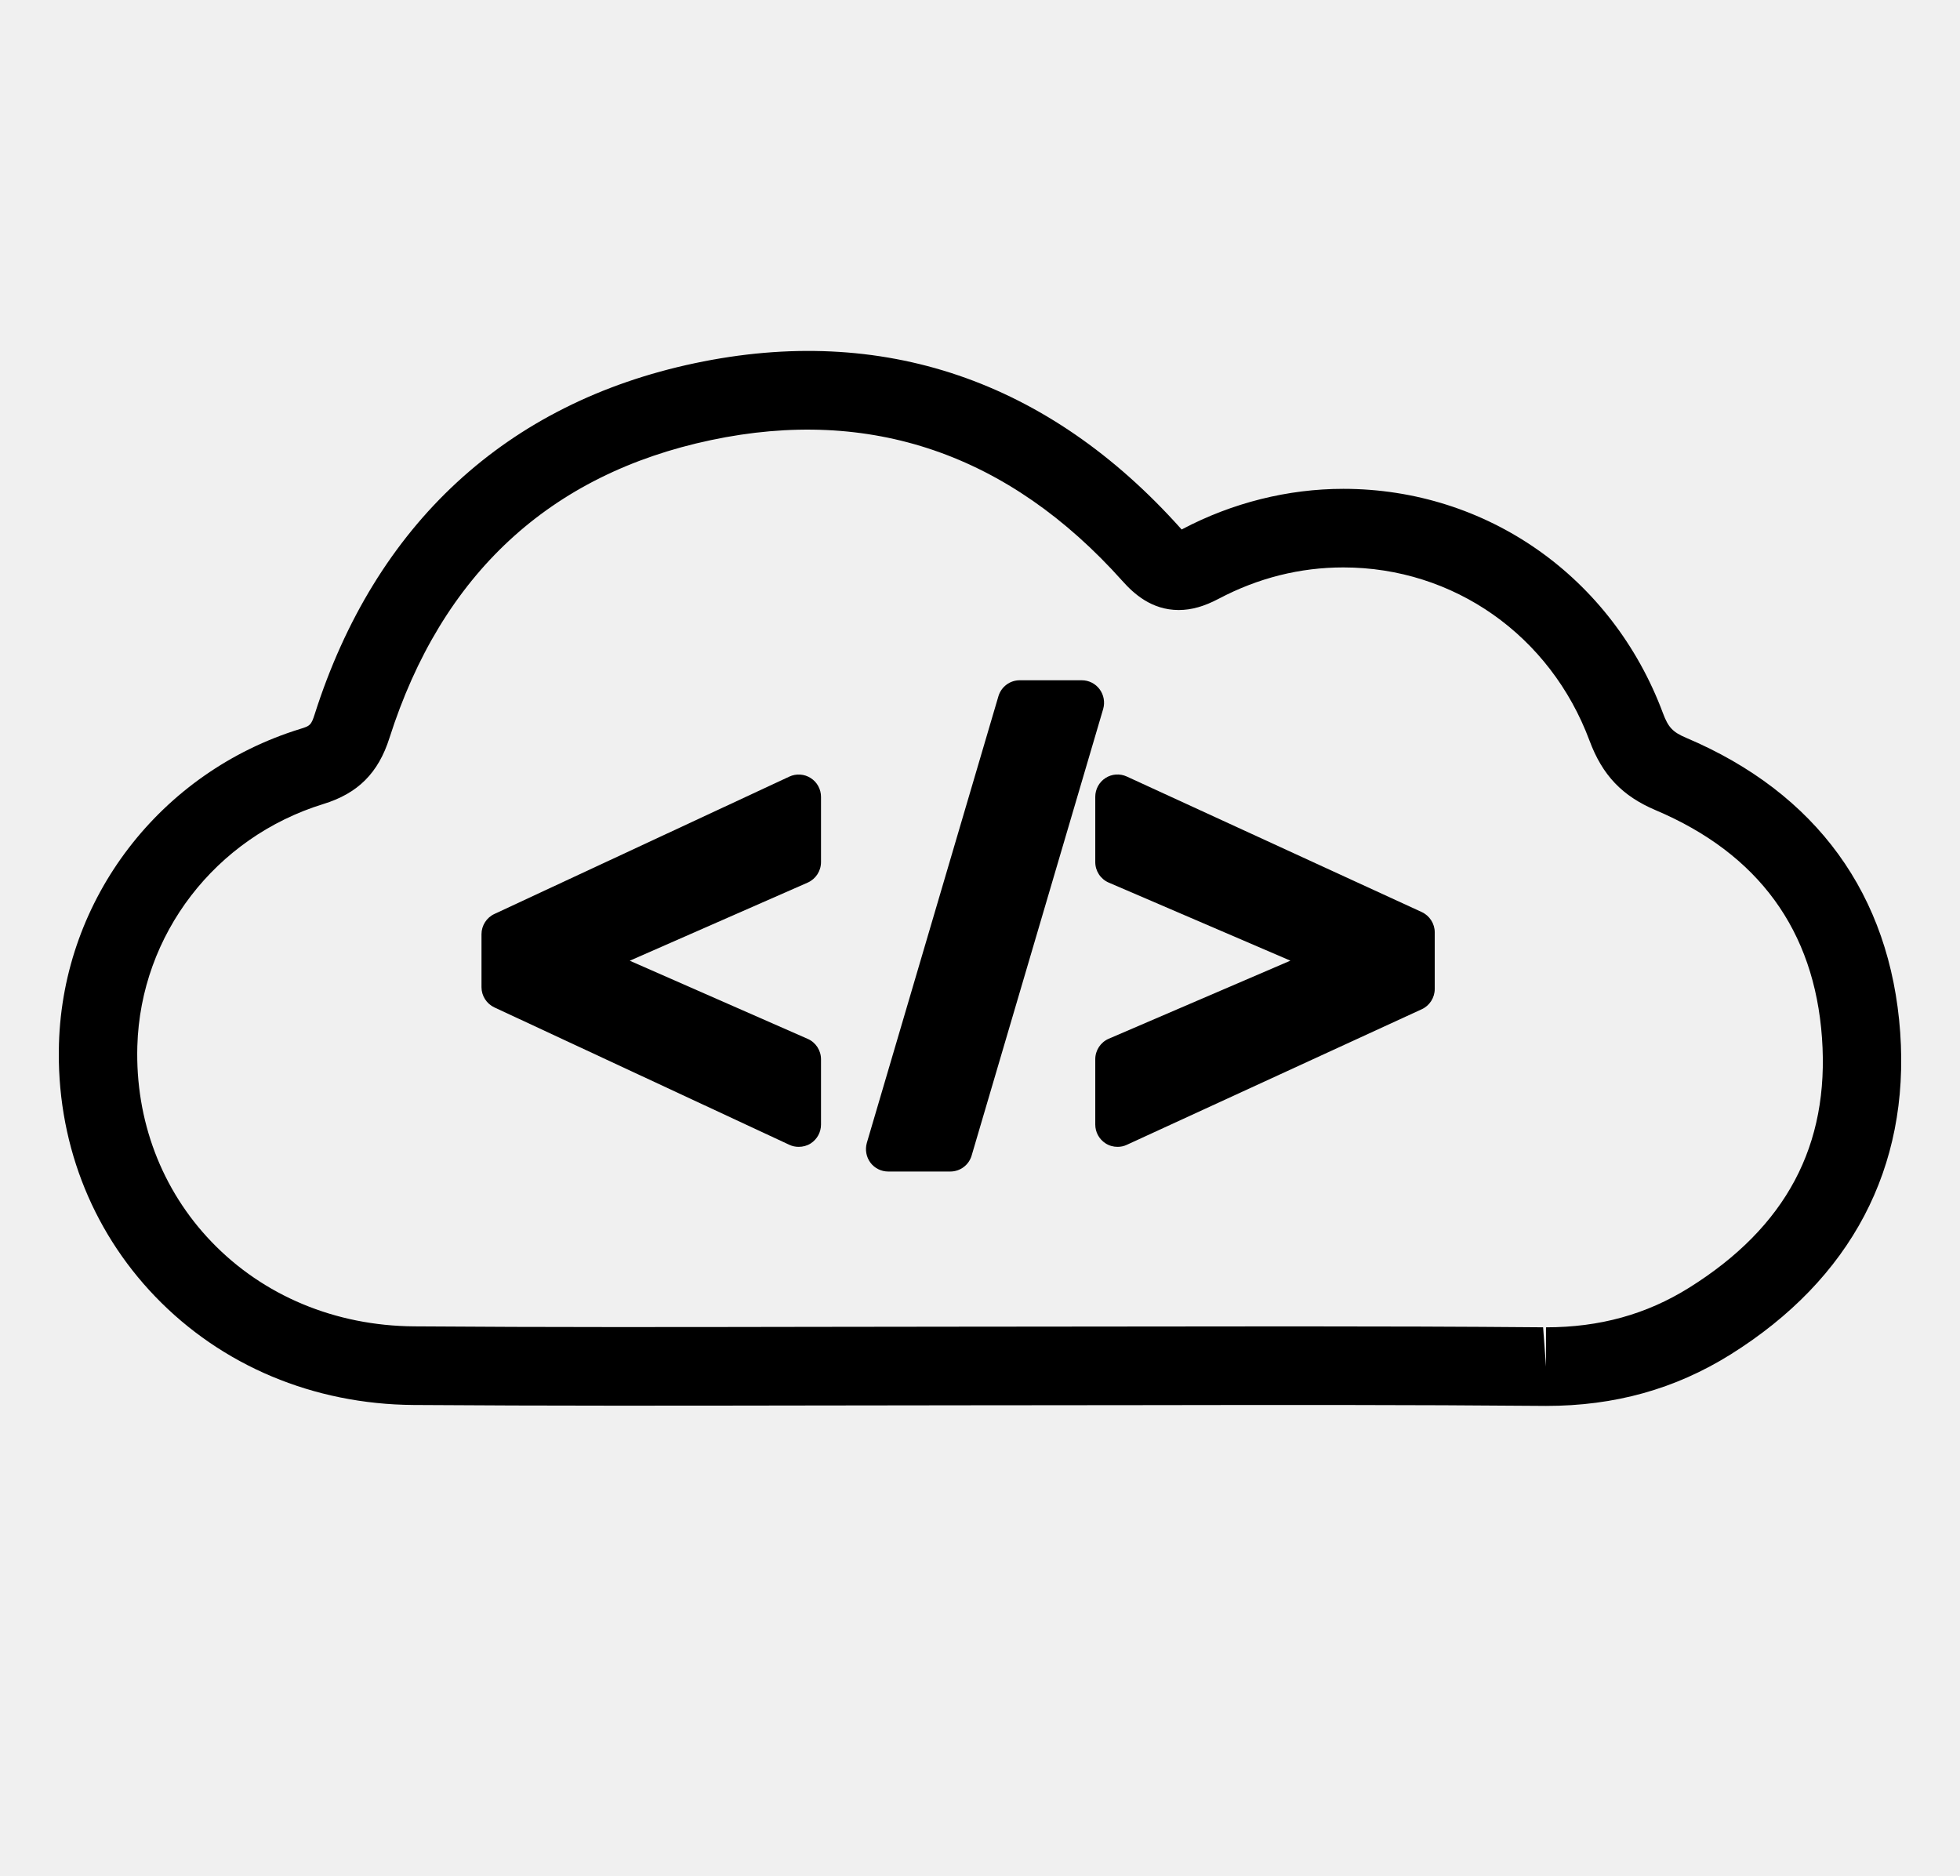
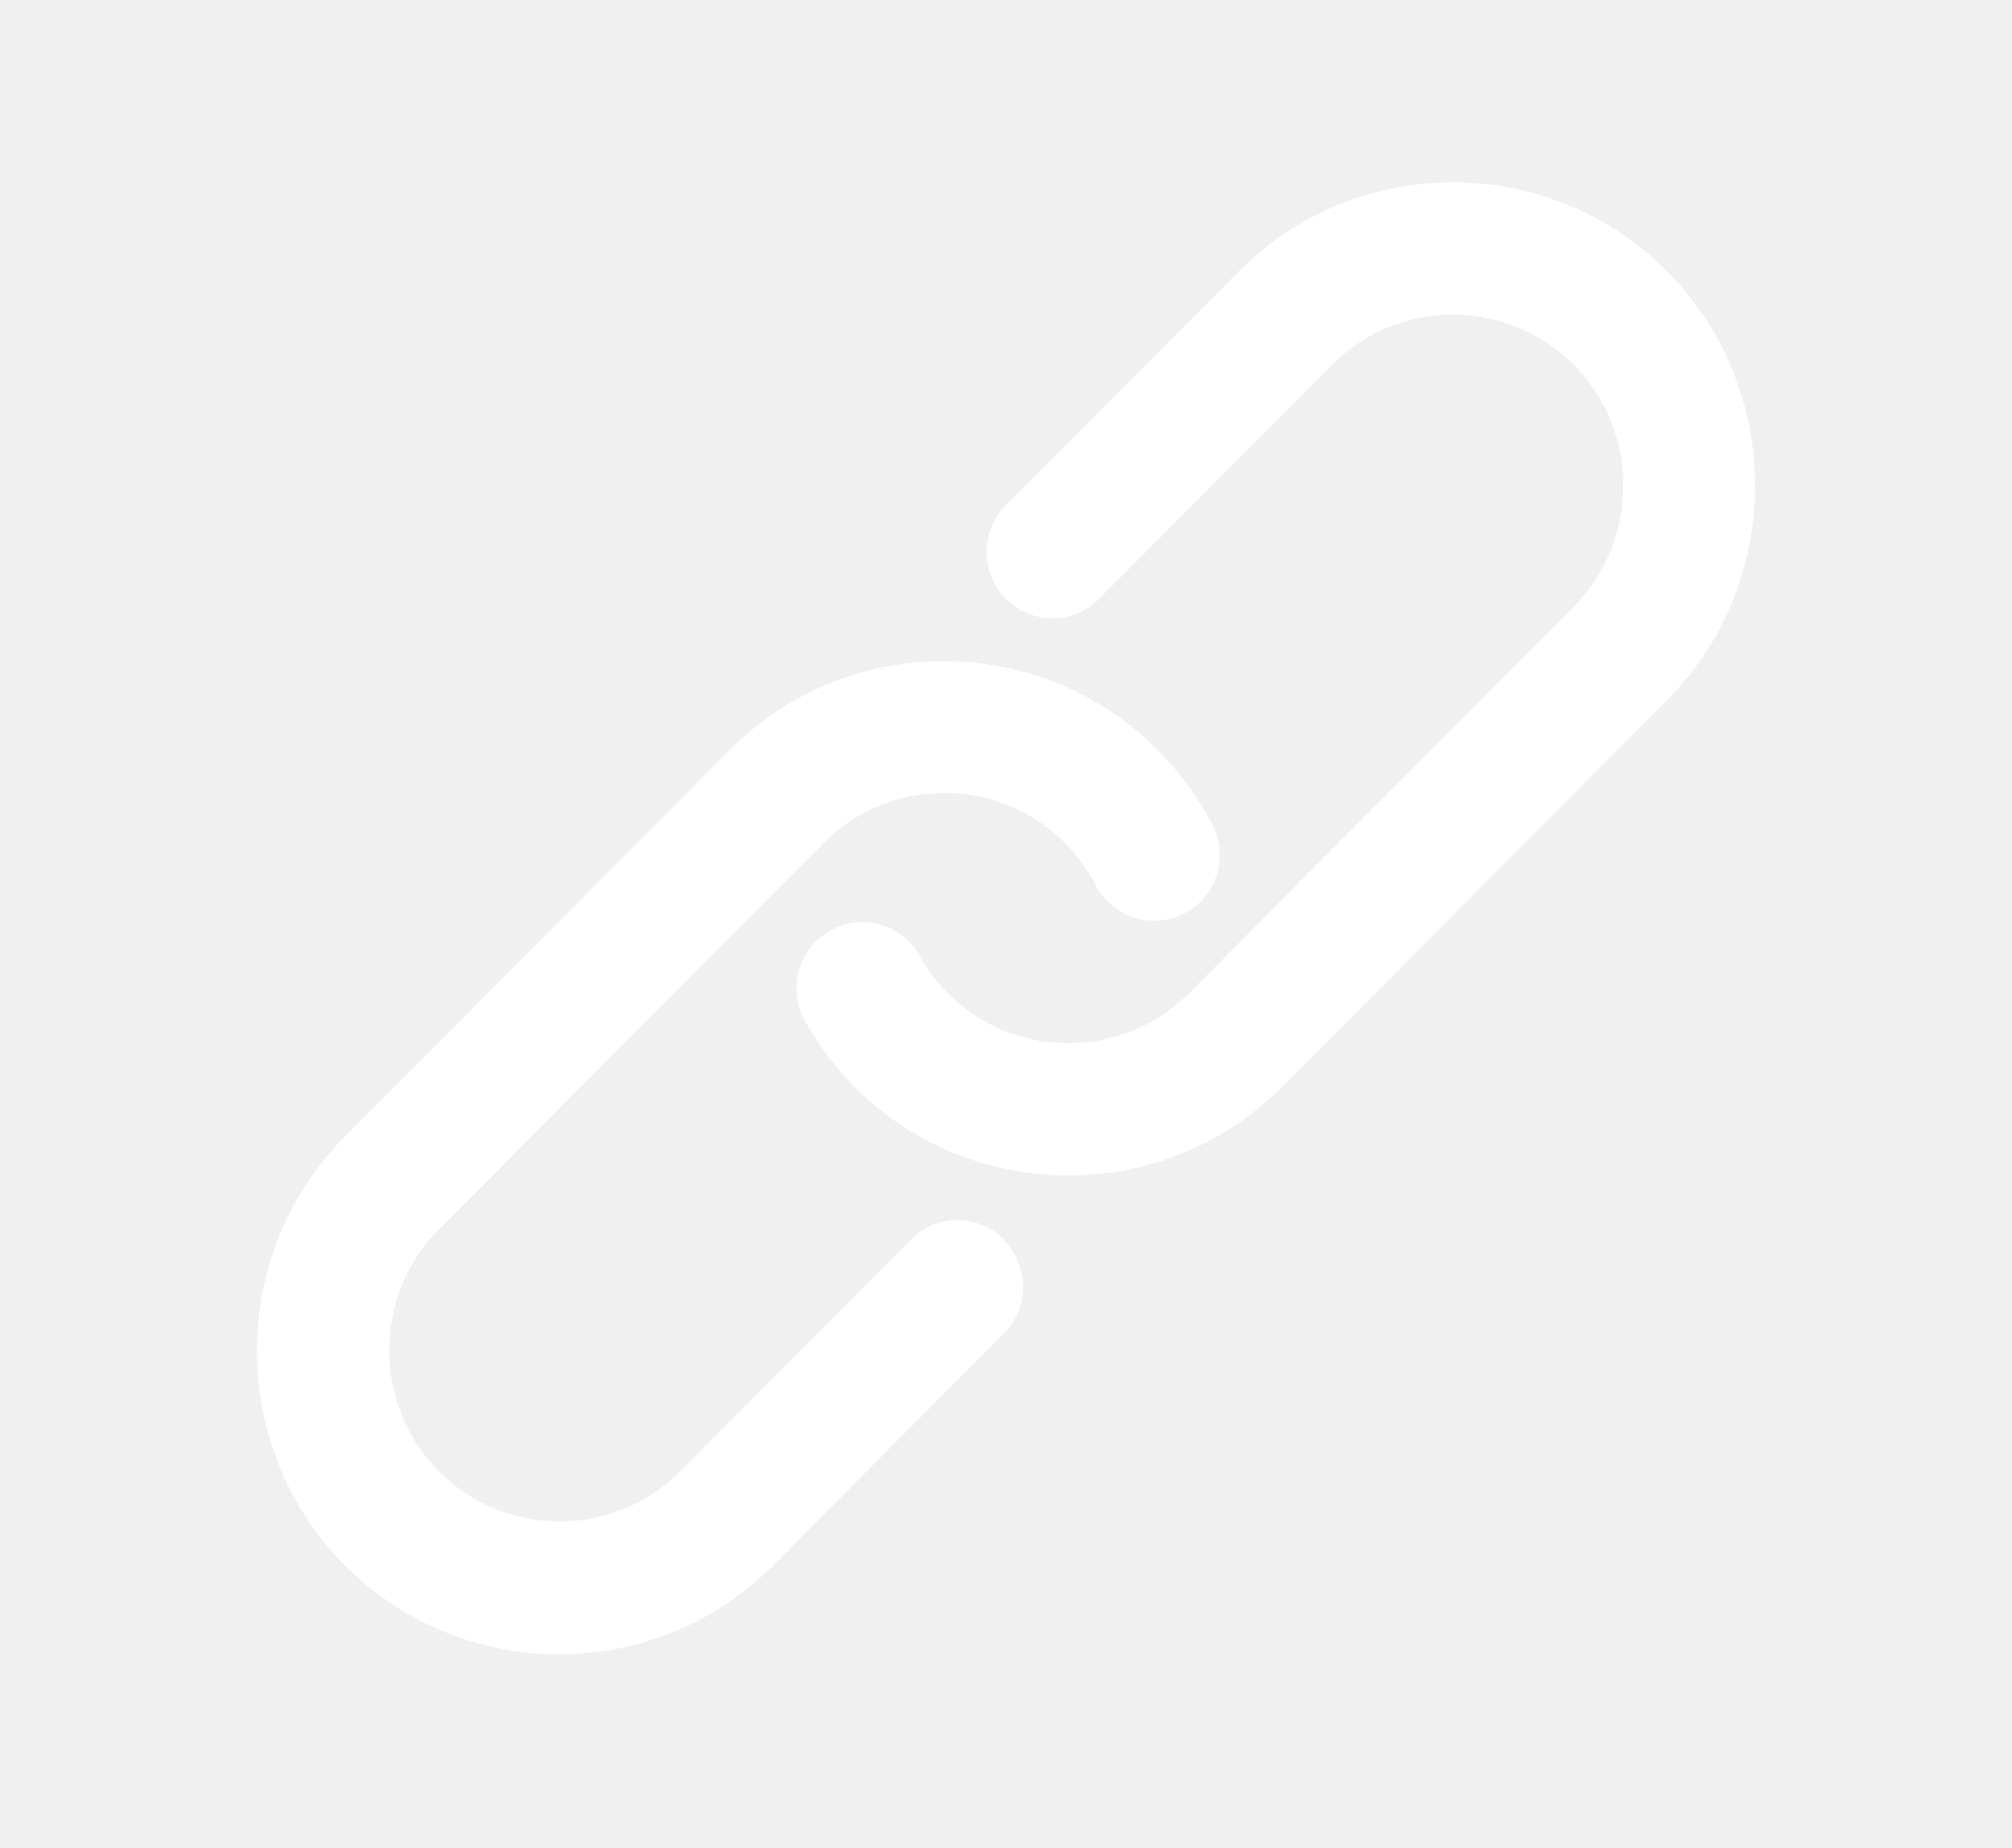
- <svg xmlns="http://www.w3.org/2000/svg" width="209" height="200" xml:space="preserve" overflow="hidden">
+ <svg xmlns="http://www.w3.org/2000/svg" width="110" height="101" xml:space="preserve" overflow="hidden">
  <defs>
    <clipPath id="clip0">
-       <rect x="541" y="147" width="209" height="200" />
+       <rect x="530" y="501" width="110" height="101" />
    </clipPath>
  </defs>
-   <g clip-path="url(#clip0)" transform="translate(-541 -147)">
-     <path d="M164.855 162.694 164.646 162.692C150.265 162.569 136.268 162.587 122.167 162.61 116.844 162.617 111.52 162.625 106.197 162.625L105.096 162.625C98.936 162.625 92.775 162.635 86.616 162.648 72.439 162.671 58.267 162.696 44.089 162.594 33.425 162.516 23.644 158.418 16.547 151.057 9.635 143.888 5.99 134.341 6.287 124.173 6.736 108.739 17.079 95.281 32.021 90.687 33.057 90.37 33.185 90.294 33.559 89.12 40.013 68.924 54.026 56.018 74.084 51.792 94.079 47.577 111.763 53.598 125.908 69.373 125.941 69.411 125.973 69.447 126.002 69.478 126.027 69.465 126.05 69.453 126.075 69.44 131.407 66.635 137.34 65.154 143.242 65.154 158.531 65.154 171.909 74.519 177.324 89.013 177.886 90.518 178.371 91.032 179.801 91.636 193.687 97.503 201.578 108.337 202.623 122.965 203.648 137.359 197.39 149.205 184.528 157.227 178.616 160.905 172.18 162.694 164.855 162.694ZM138.124 154.234C146.931 154.234 155.741 154.257 164.546 154.332L164.855 158.514 164.855 154.334C170.571 154.334 175.562 152.959 180.108 150.127 190.46 143.673 195.099 134.981 194.284 123.557 193.467 112.112 187.5 103.963 176.549 99.334 172.975 97.822 170.864 95.609 169.493 91.933 165.313 80.743 155.009 73.512 143.244 73.512 138.628 73.512 134.163 74.63 129.975 76.833 128.414 77.658 127.051 78.043 125.688 78.043 122.783 78.043 120.867 76.277 119.68 74.947 107.574 61.448 92.8 56.388 75.808 59.971 58.622 63.59 47.088 74.251 41.526 91.659 40.339 95.381 38.166 97.547 34.477 98.677 22.961 102.218 14.989 112.563 14.645 124.416 14.415 132.316 17.228 139.714 22.568 145.253 28.09 150.982 35.756 154.171 44.151 154.232 58.303 154.338 72.454 154.311 86.601 154.286 92.767 154.273 98.932 154.263 105.098 154.263L106.199 154.263C111.518 154.263 116.837 154.255 122.156 154.248 127.477 154.242 132.801 154.234 138.124 154.234Z" transform="matrix(1 0 0 1.00263 541 133.804)" />
-     <path d="M85.168 135.139C84.831 135.139 84.492 135.073 84.171 134.922L52.718 120.309C51.886 119.922 51.343 119.08 51.343 118.156L51.343 112.526C51.343 111.6 51.886 110.755 52.718 110.371L84.171 95.76C84.902 95.421 85.767 95.478 86.445 95.912 87.132 96.347 87.546 97.103 87.546 97.914L87.546 104.857C87.546 105.8 86.988 106.651 86.125 107.035L67.152 115.343 86.125 123.653C86.988 124.027 87.546 124.884 87.546 125.824L87.546 132.774C87.546 133.582 87.132 134.337 86.445 134.778 86.062 135.022 85.617 135.139 85.168 135.139Z" transform="matrix(1 0 0 1.00263 541 133.804)" />
-     <path d="M101.334 137.764 94.715 137.764C93.964 137.764 93.258 137.413 92.811 136.816 92.365 136.207 92.23 135.442 92.432 134.719L106.463 87.216C106.761 86.208 107.687 85.514 108.736 85.514L115.349 85.514C116.104 85.514 116.806 85.866 117.255 86.47 117.7 87.067 117.84 87.845 117.636 88.564L103.61 136.059C103.313 137.077 102.385 137.764 101.334 137.764Z" transform="matrix(1 0 0 1.00263 541 133.804)" />
-     <path d="M119.168 135.139C118.714 135.139 118.269 135.016 117.886 134.767 117.201 134.326 116.791 133.576 116.791 132.767L116.791 125.82C116.791 124.873 117.358 124.014 118.229 123.64L137.597 115.337 118.229 107.035C117.356 106.661 116.791 105.804 116.791 104.853L116.791 97.91C116.791 97.103 117.201 96.347 117.882 95.91 118.559 95.473 119.421 95.415 120.154 95.753L151.604 110.166C152.44 110.553 152.99 111.397 152.99 112.323L152.99 118.344C152.99 119.274 152.44 120.125 151.604 120.505L120.152 134.924C119.836 135.075 119.5 135.139 119.168 135.139Z" transform="matrix(1 0 0 1.00263 541 133.804)" />
-     <text font-family="Arial,Arial_MSFontService,sans-serif" font-weight="700" font-size="5" transform="matrix(2.09 0 0 2.0955 541 375)">Created by Santiago Arias</text>
-     <text font-family="Arial,Arial_MSFontService,sans-serif" font-weight="700" font-size="5" transform="matrix(2.09 0 0 2.0955 541 385)">from the Noun Project</text>
+   <g clip-path="url(#clip0)" transform="translate(-530 -501)">
+     <path d="M49.875 67.5C51.281 68.906 51.281 71.188 49.875 72.594L37.25 85.219C30.812 91.656 20.312 91.656 13.875 85.219 7.438 78.781 7.438 68.281 13.875 61.844L34.906 40.813C41.343 34.375 51.844 34.375 58.281 40.813 59.468 42 60.5 43.375 61.281 44.875 62.187 46.625 61.531 48.813 59.75 49.719 58 50.625 55.812 49.938 54.906 48.188 54.468 47.344 53.906 46.563 53.218 45.875 49.593 42.25 43.656 42.25 40.031 45.875L19 66.906C15.374 70.531 15.374 76.469 19 80.094 22.625 83.72 28.562 83.719 32.188 80.094L44.812 67.469C46.219 66.063 48.5 66.063 49.906 67.469ZM62.75 14.75 50 27.5C48.594 28.906 48.594 31.188 50 32.594 51.406 34 53.688 34 55.094 32.594L67.844 19.844C71.469 16.219 77.406 16.219 81.032 19.844 84.657 23.469 84.657 29.406 81.032 33.032L60.001 54.063C56.376 57.688 50.438 57.688 46.813 54.063 46.219 53.469 45.688 52.782 45.282 52.032 44.313 50.282 42.094 49.688 40.375 50.657 38.657 51.625 38.032 53.844 39 55.563 39.75 56.875 40.657 58.094 41.719 59.157 48.157 65.594 58.657 65.594 65.094 59.157L86.125 38.126C92.563 31.688 92.563 21.188 86.125 14.751 79.688 8.314 69.187 8.313 62.75 14.751Z" fill="#FFFFFF" transform="matrix(1 0 0 1.00432 535 501.001)" />
+     <text fill="#FFFFFF" font-family="Arial,Arial_MSFontService,sans-serif" font-weight="700" font-size="5" transform="matrix(1 0 0 1.00432 535 619)">Created by SEFEICN</text>
+     <text fill="#FFFFFF" font-family="Arial,Arial_MSFontService,sans-serif" font-weight="700" font-size="5" transform="matrix(1 0 0 1.00432 535 624)">from Noun Project</text>
  </g>
</svg>
